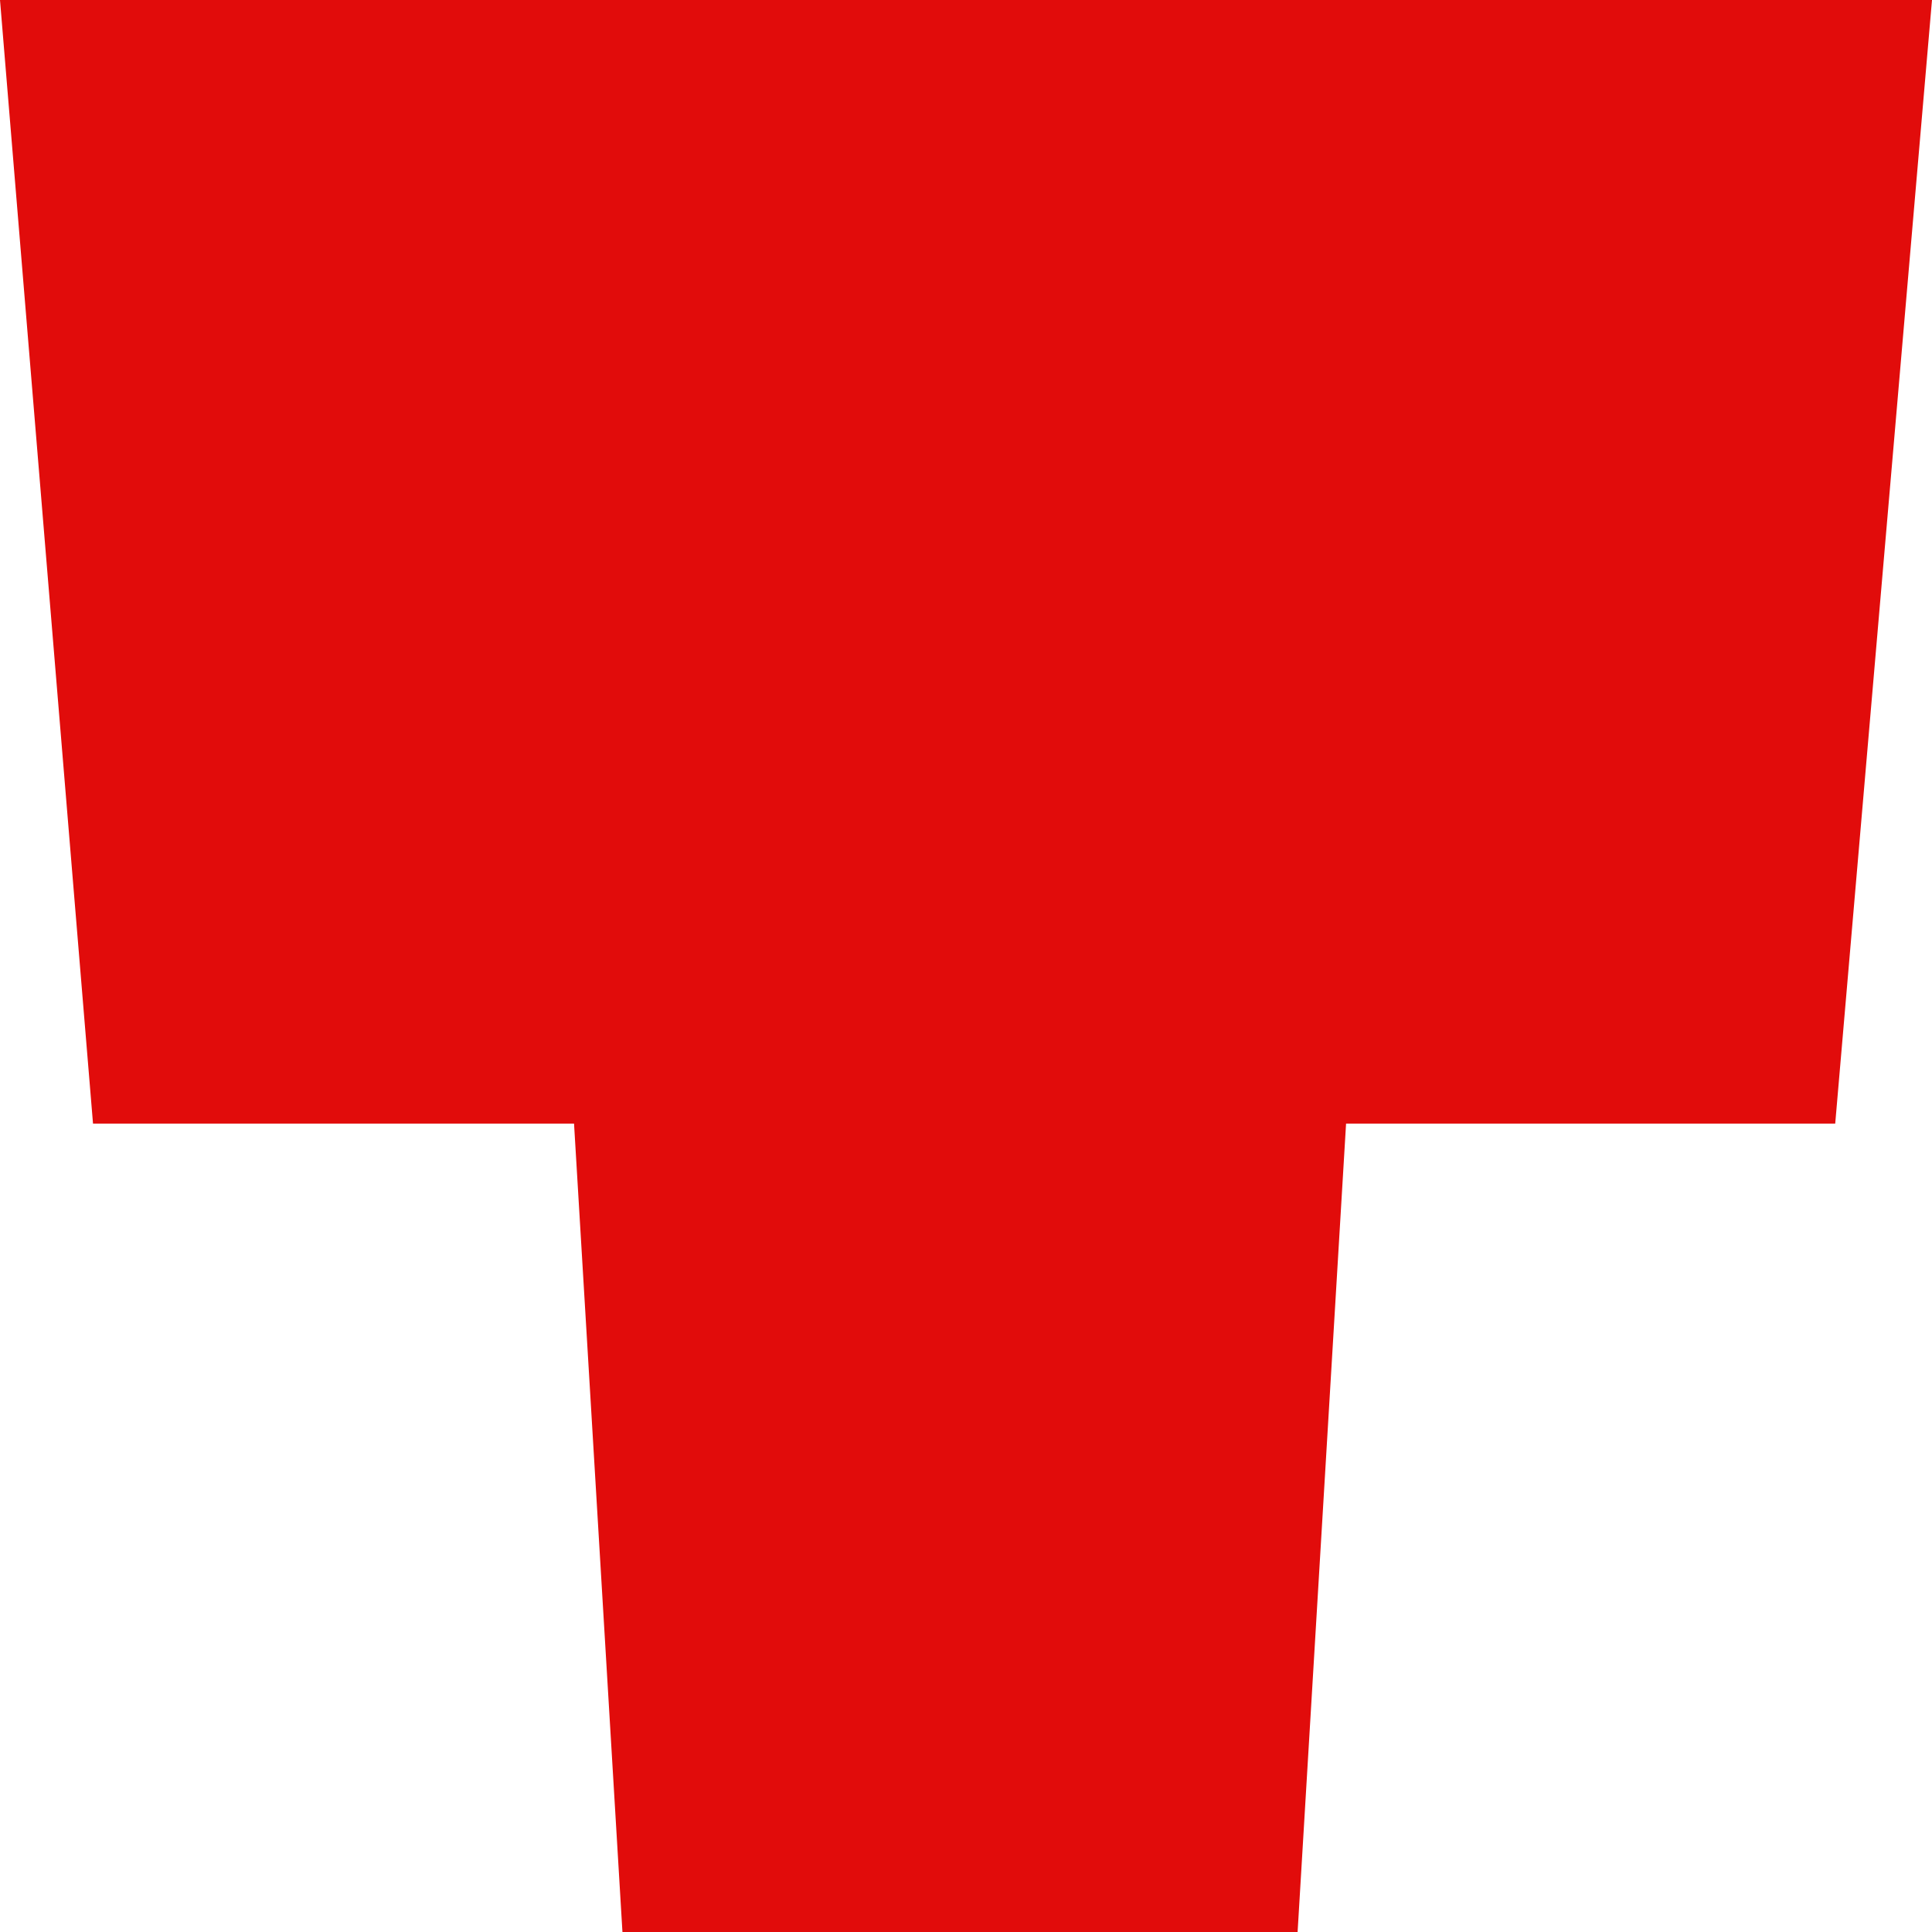
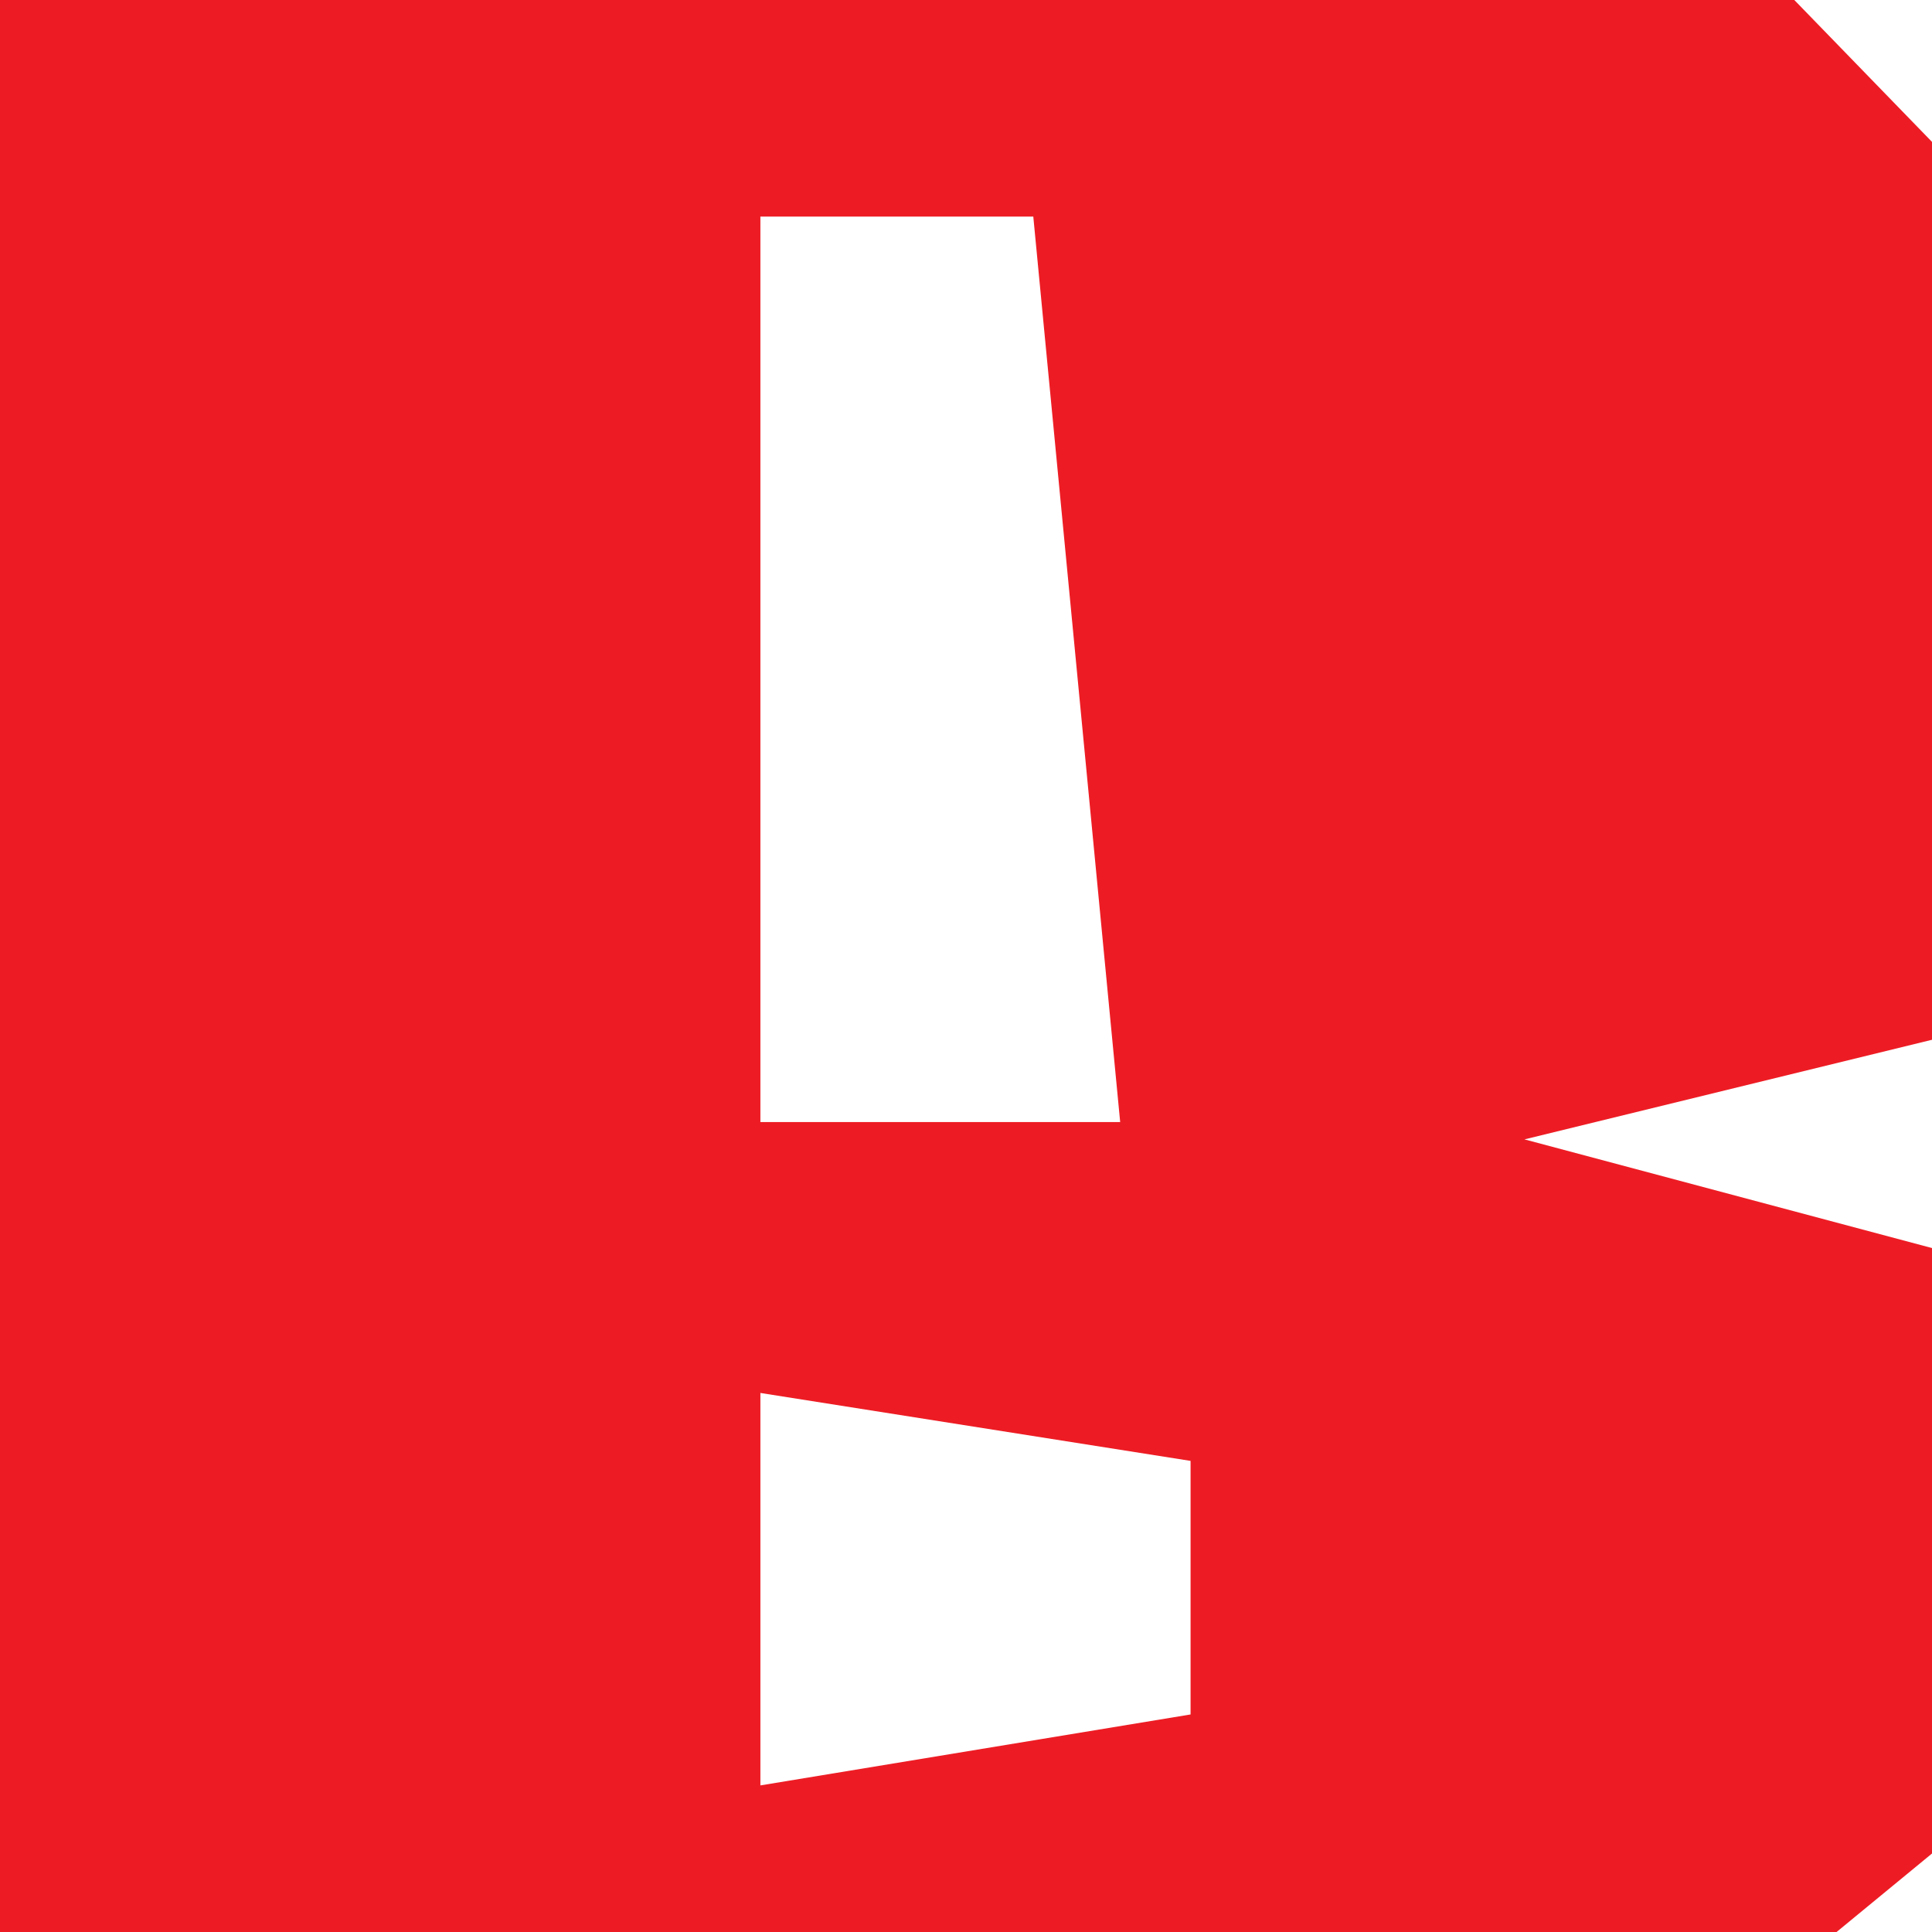
<svg xmlns="http://www.w3.org/2000/svg" width="100%" height="100%" viewBox="0 0 512 512" version="1.1" xml:space="preserve" style="fill-rule:evenodd;clip-rule:evenodd;stroke-linejoin:round;stroke-miterlimit:2;">
-   <g transform="matrix(1,0,0,1,-0.000219,0)">
-     <g transform="matrix(1.345348,0,0,1.345348,-56.43563,-487.5927)">
-       <g id="T" transform="matrix(-0.998047,0,0,-0.998047,463.6427,1104.72)">
-         <path d="M299.669,362.429L309.223,521.979L404.161,521.979L422.519,743.744L41.204,743.744L60.306,521.979L156.847,521.979L166.414,362.429L299.669,362.429Z" style="fill:rgb(225,12,11);" />
-       </g>
-     </g>
-   </g>
+   <path d="M512,491.2L486.711,512L0,512L0,0.001L475.511,0.001L512,37.601L512,275.551L404,301.95L512,330.75L512,491.2ZM201.511,369.15L201.511,473.15L315.511,454.35L315.511,387.15L201.511,369.15ZM273.833,57.392L201.511,57.392L201.511,297.35L296.857,297.35L273.833,57.392Z" style="fill:rgb(237,28,36);" />
</svg>
